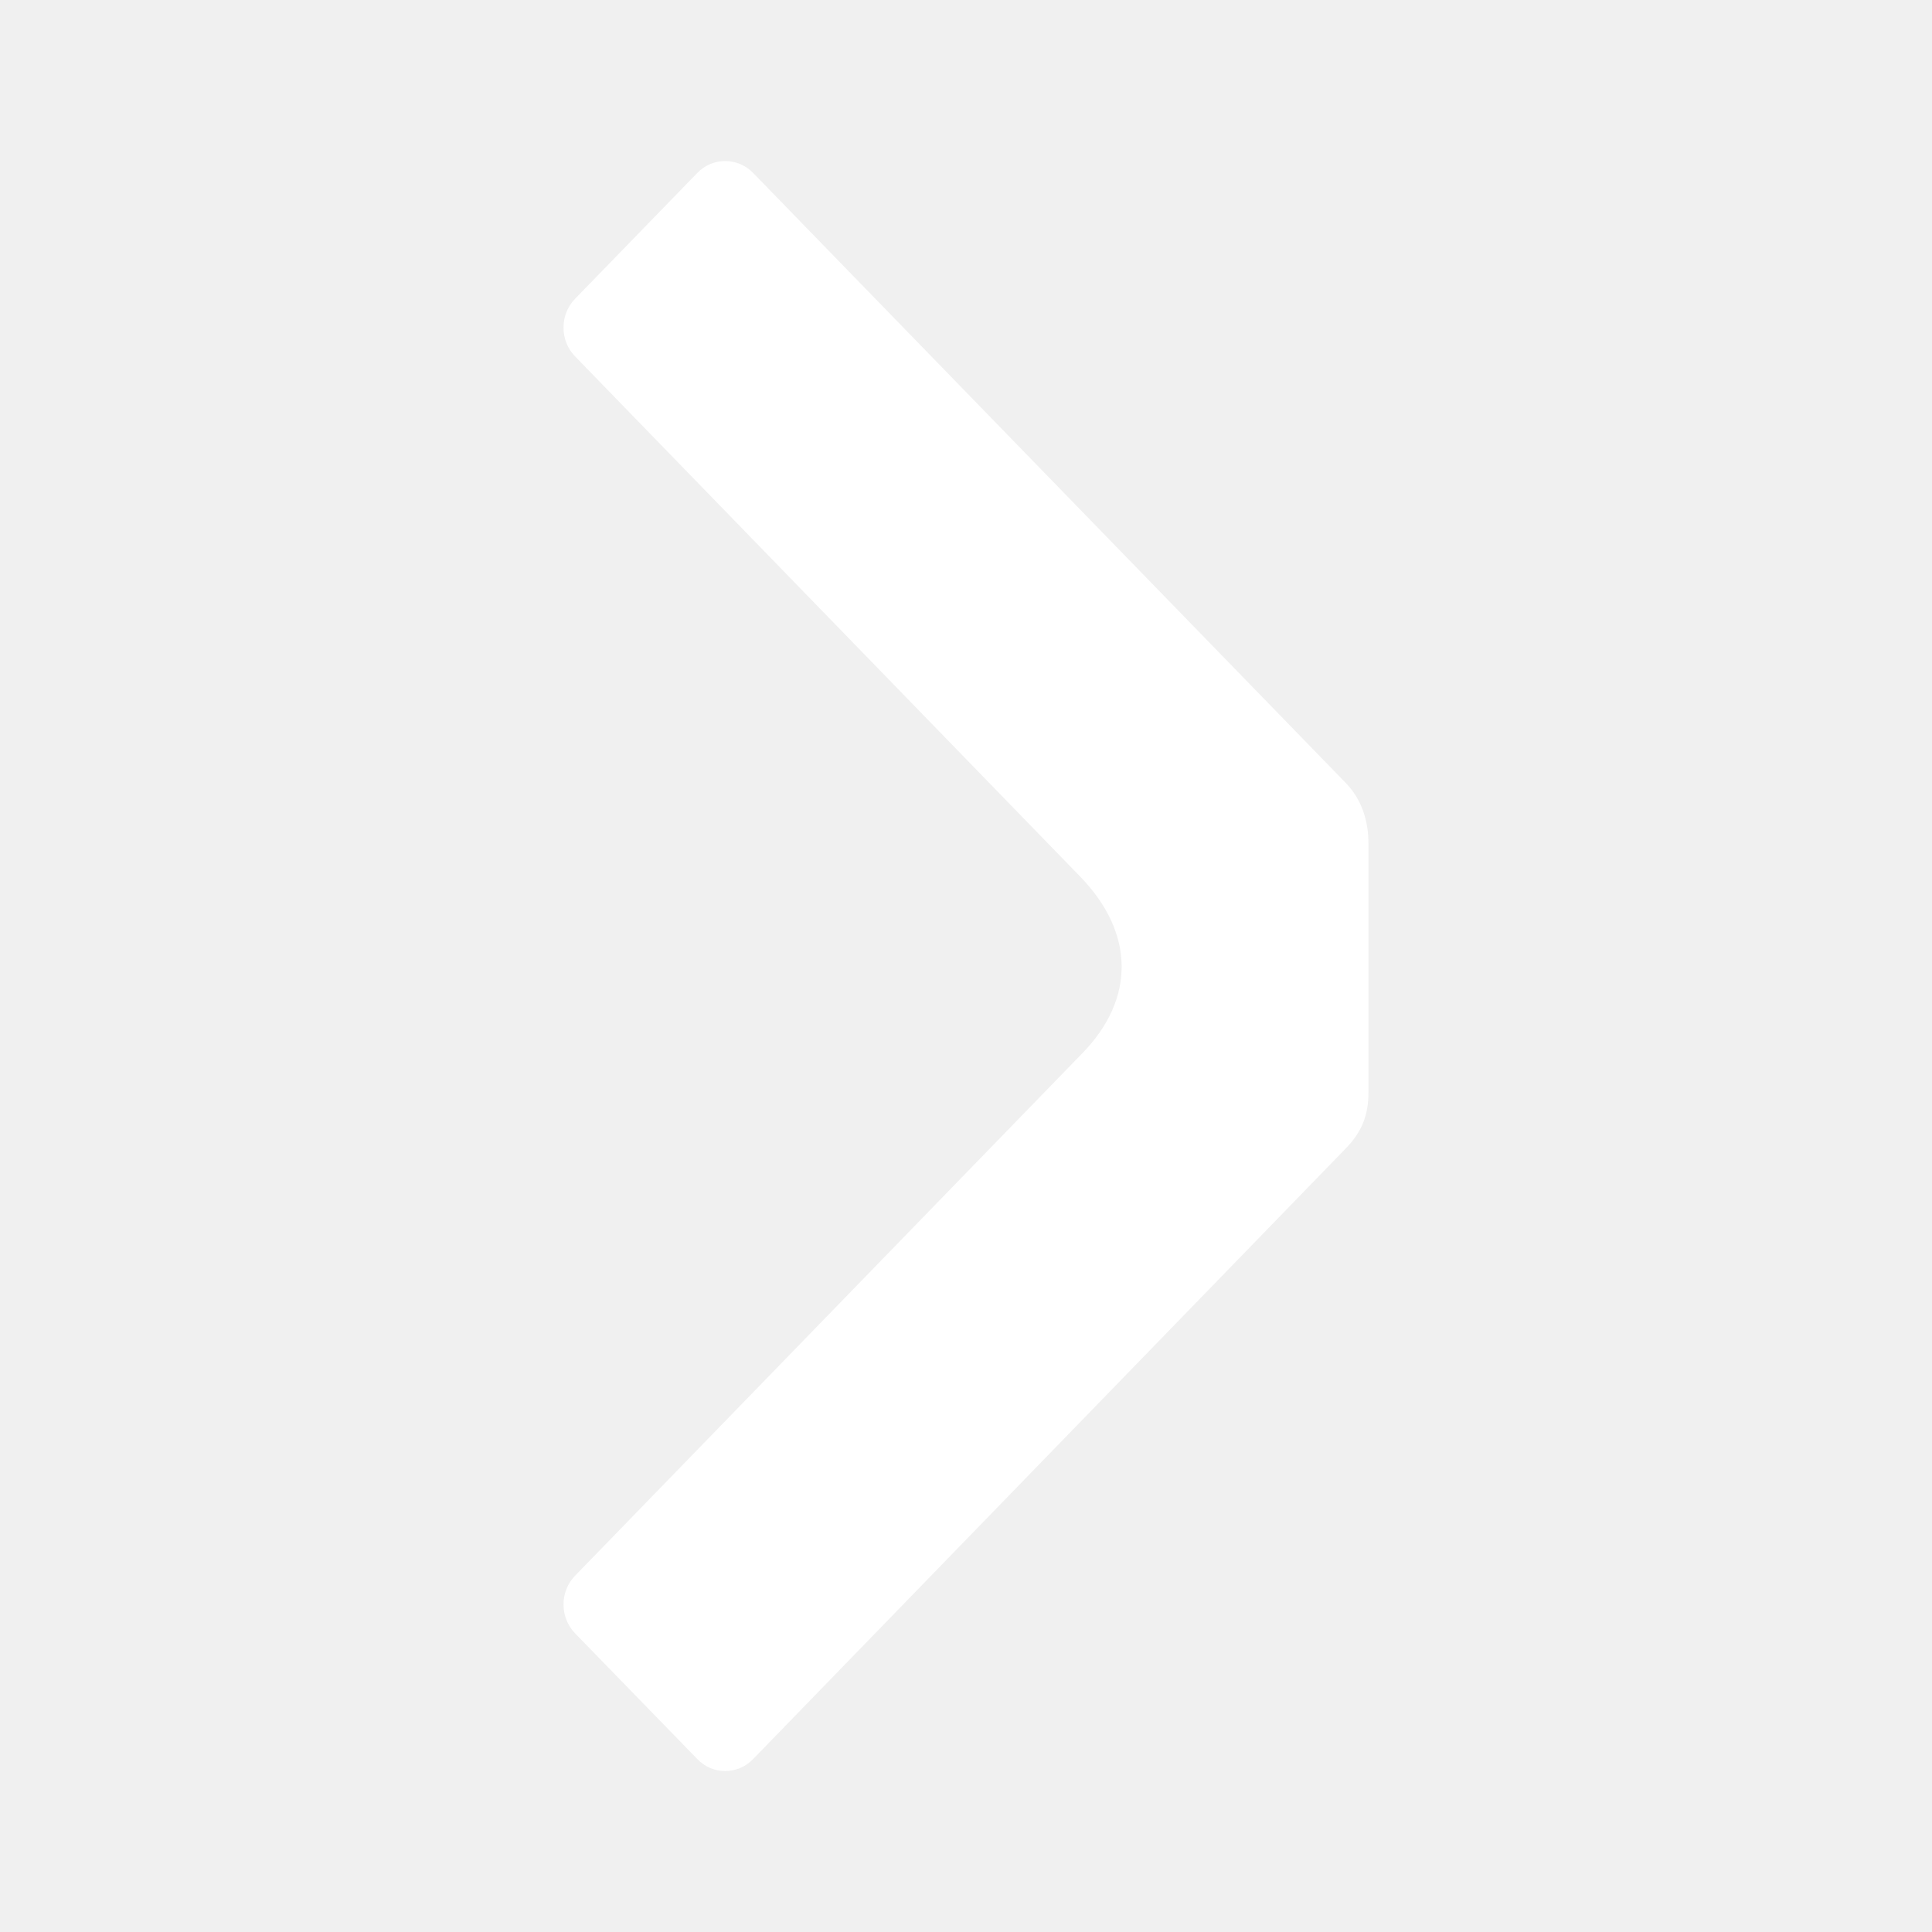
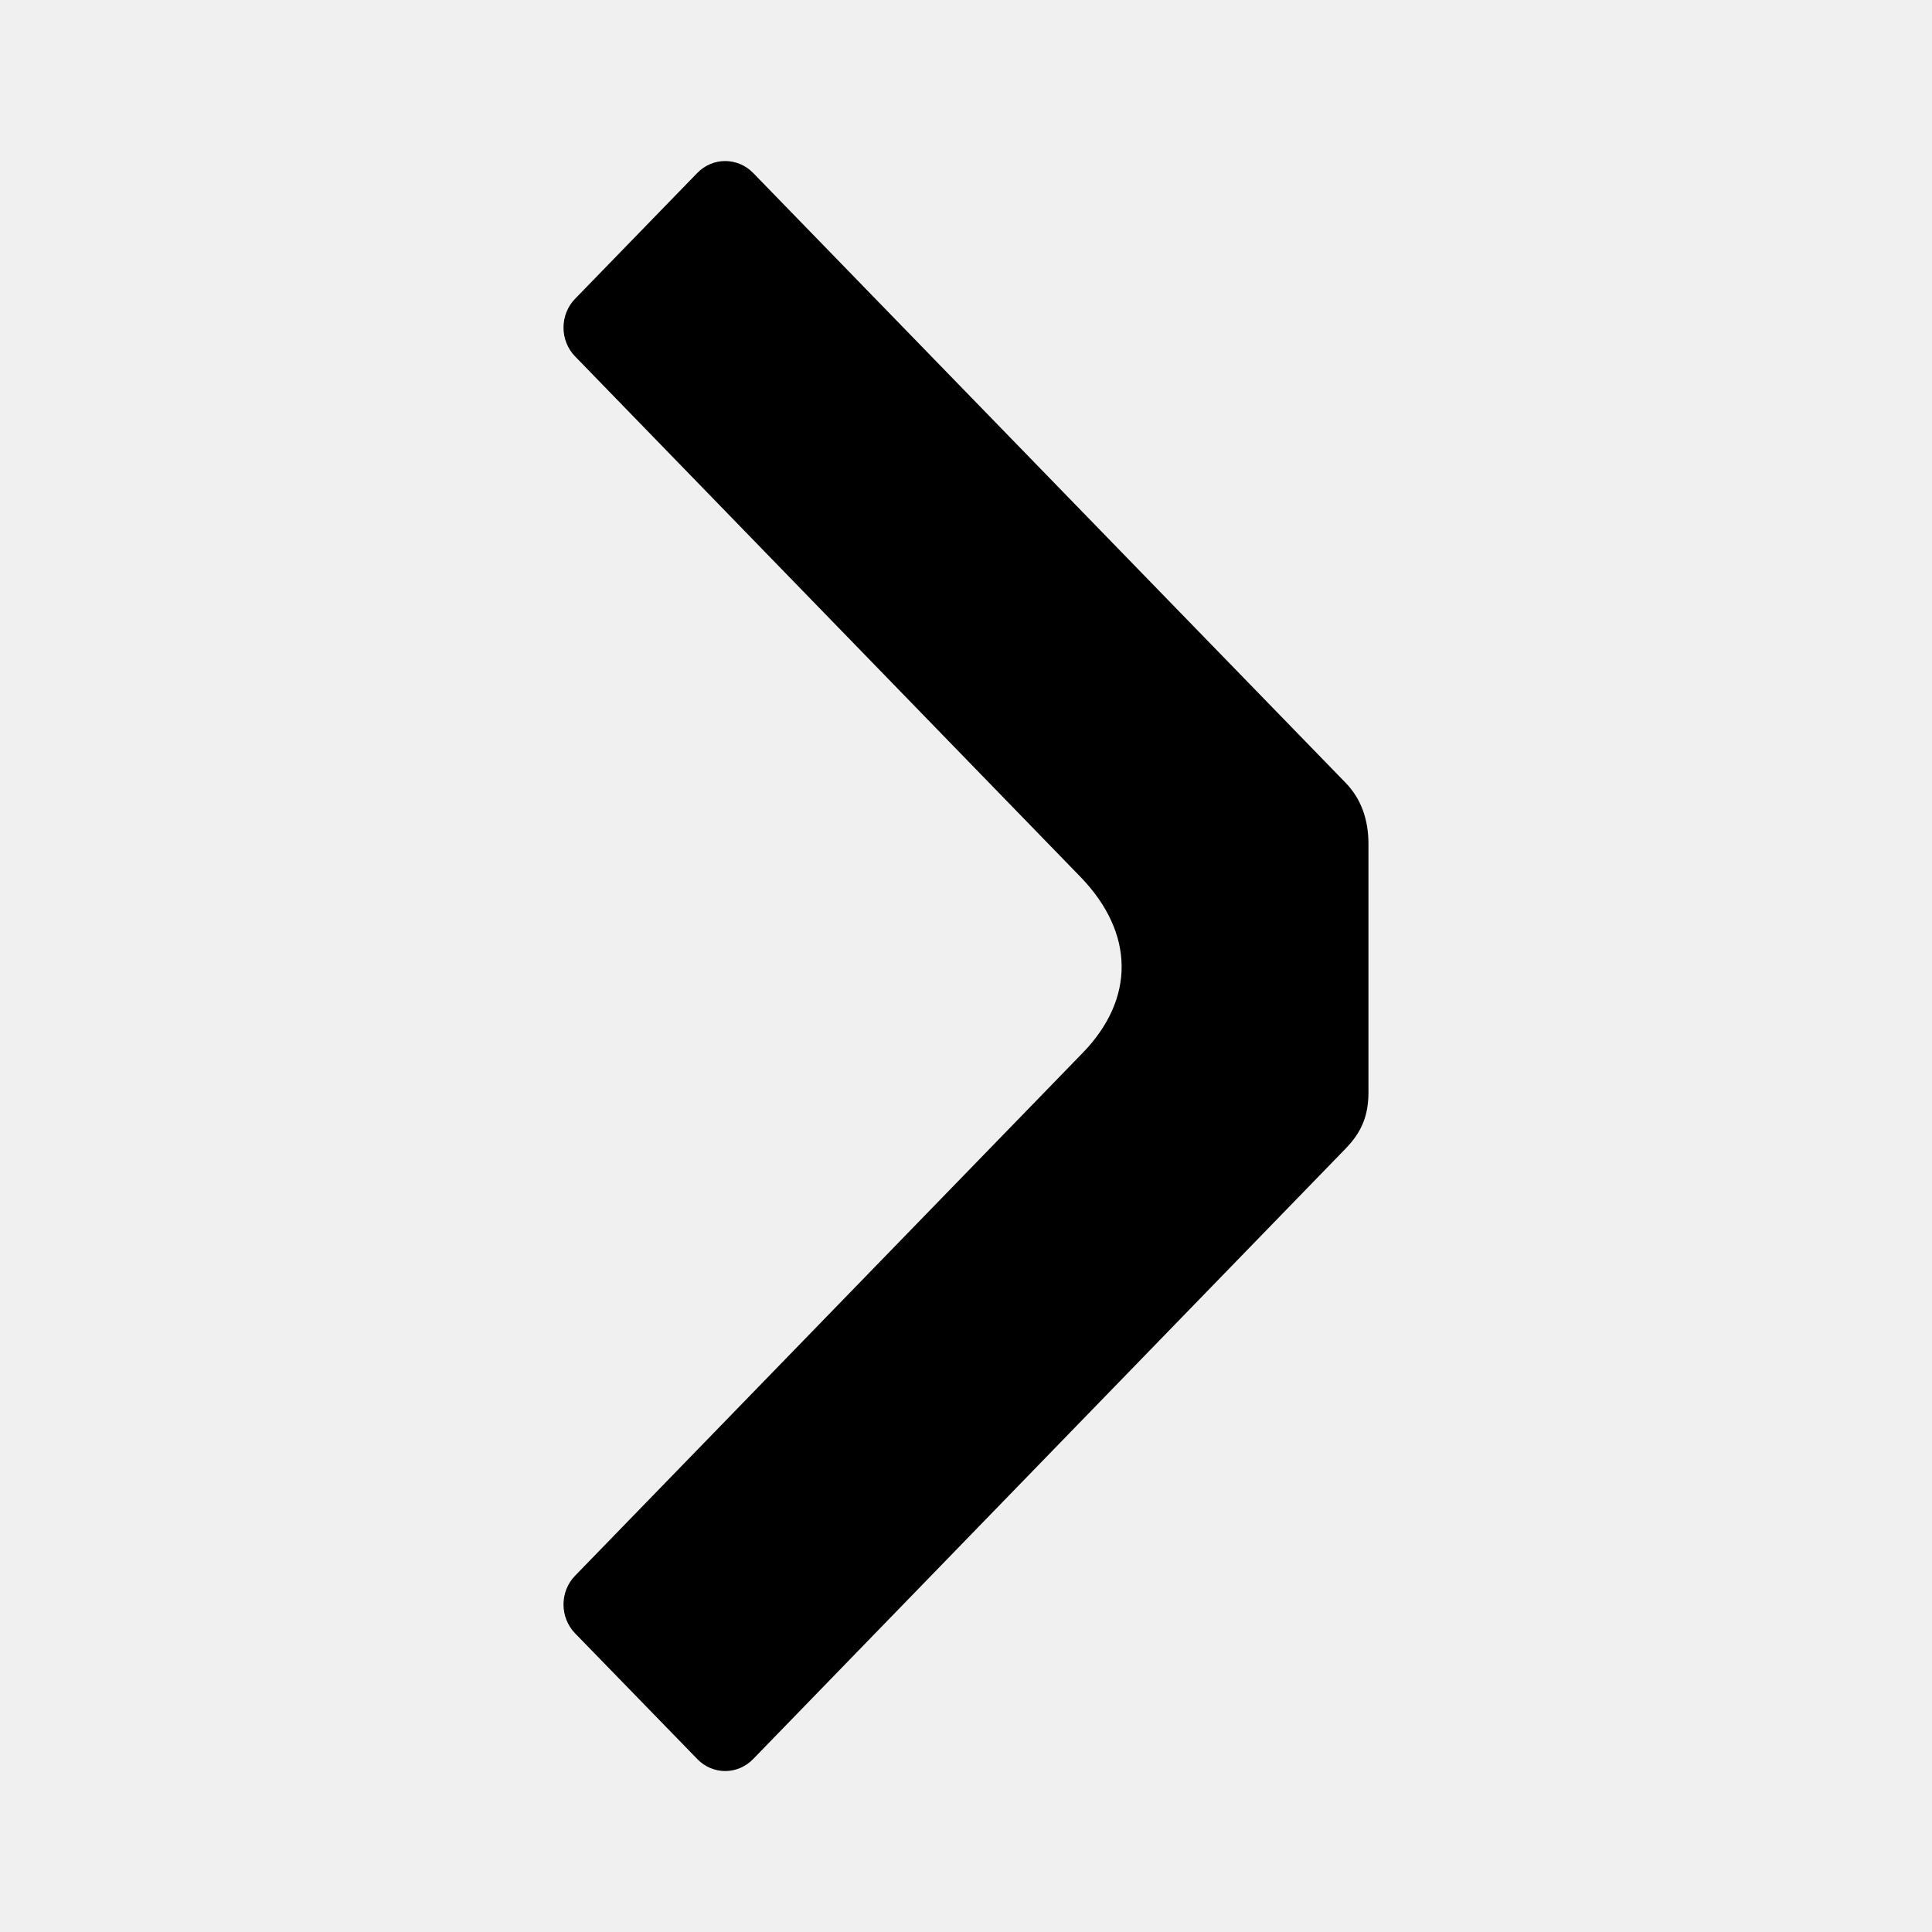
<svg xmlns="http://www.w3.org/2000/svg" width="16" height="16" viewBox="0 0 16 16" fill="none">
-   <path d="M4.762 2.475C4.635 2.606 4.635 2.82 4.762 2.951L8.946 7.26C9.4 7.728 9.4 8.273 8.966 8.72L4.762 13.05C4.635 13.181 4.635 13.394 4.762 13.526L5.775 14.568C5.902 14.7 6.109 14.7 6.237 14.568L11.144 9.512C11.276 9.376 11.333 9.24 11.333 9.045V6.989C11.333 6.794 11.276 6.619 11.144 6.483L6.237 1.432C6.109 1.301 5.902 1.301 5.775 1.432L4.762 2.475Z" fill="white" />
+   <path d="M4.762 2.475C4.635 2.606 4.635 2.82 4.762 2.951L8.946 7.26C9.4 7.728 9.4 8.273 8.966 8.72L4.762 13.05C4.635 13.181 4.635 13.394 4.762 13.526L5.775 14.568C5.902 14.7 6.109 14.7 6.237 14.568L11.144 9.512C11.276 9.376 11.333 9.24 11.333 9.045V6.989C11.333 6.794 11.276 6.619 11.144 6.483L6.237 1.432C6.109 1.301 5.902 1.301 5.775 1.432L4.762 2.475Z" fill="currentColor" />
</svg>
